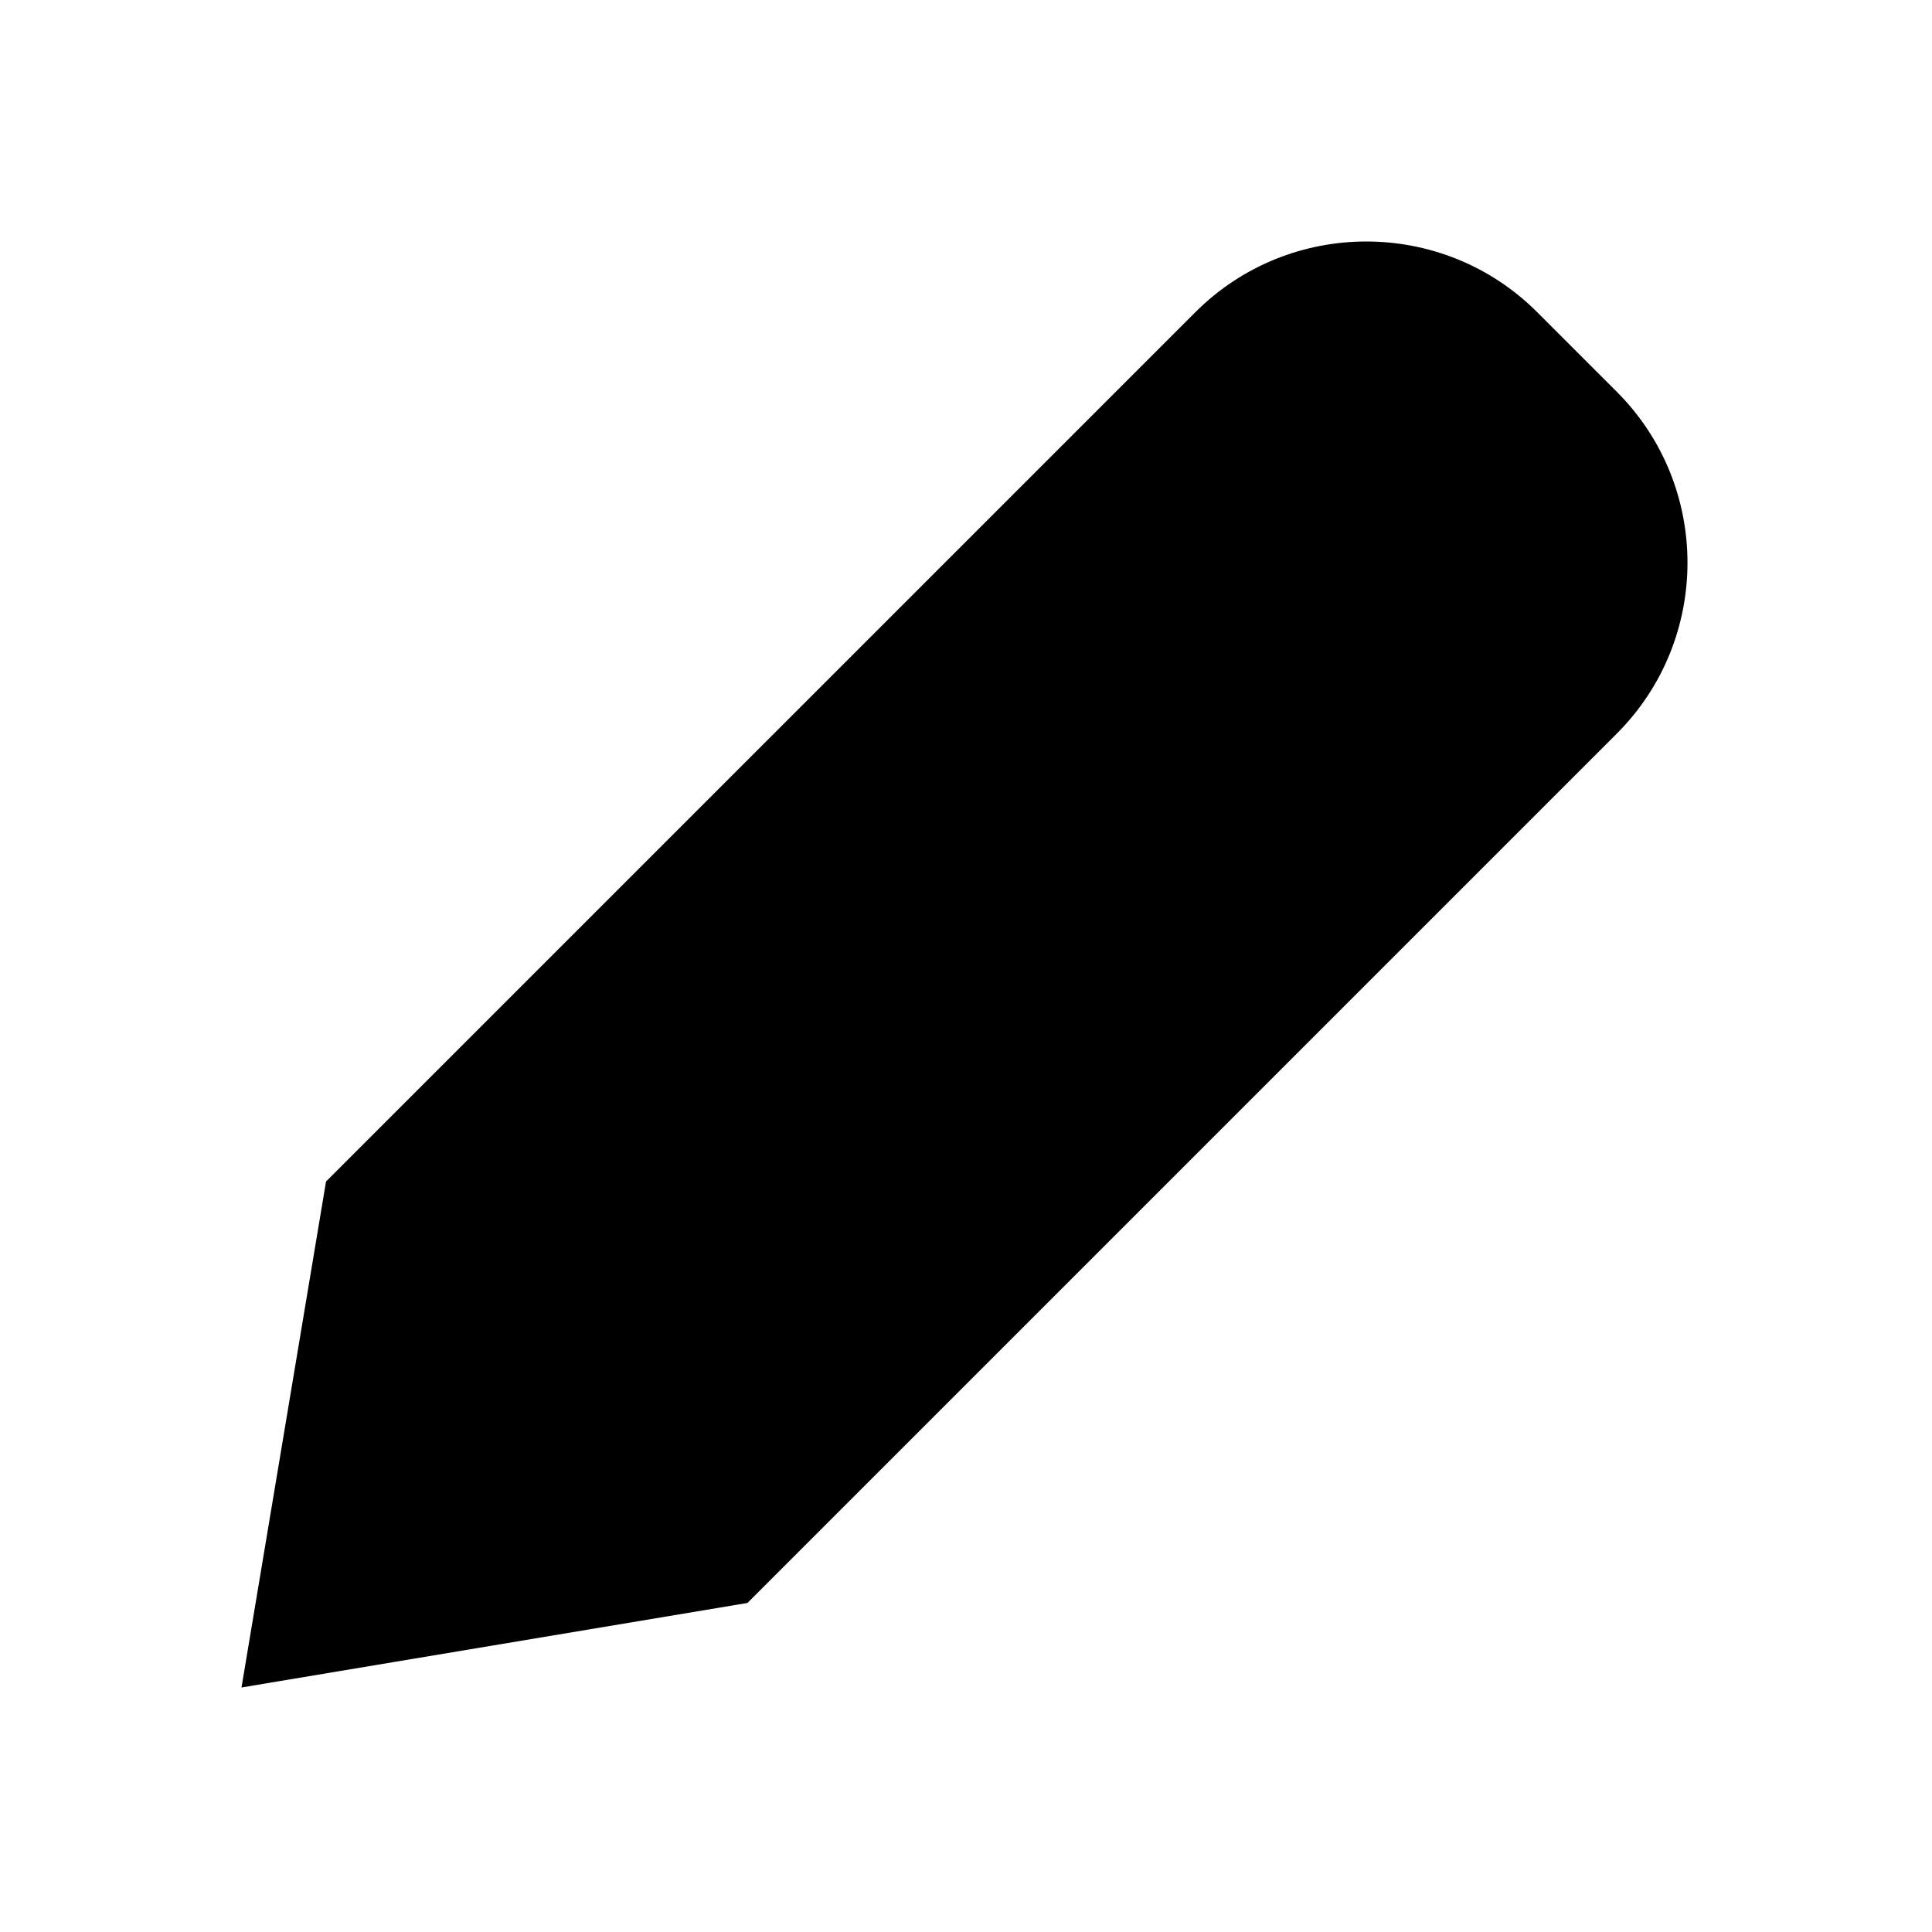
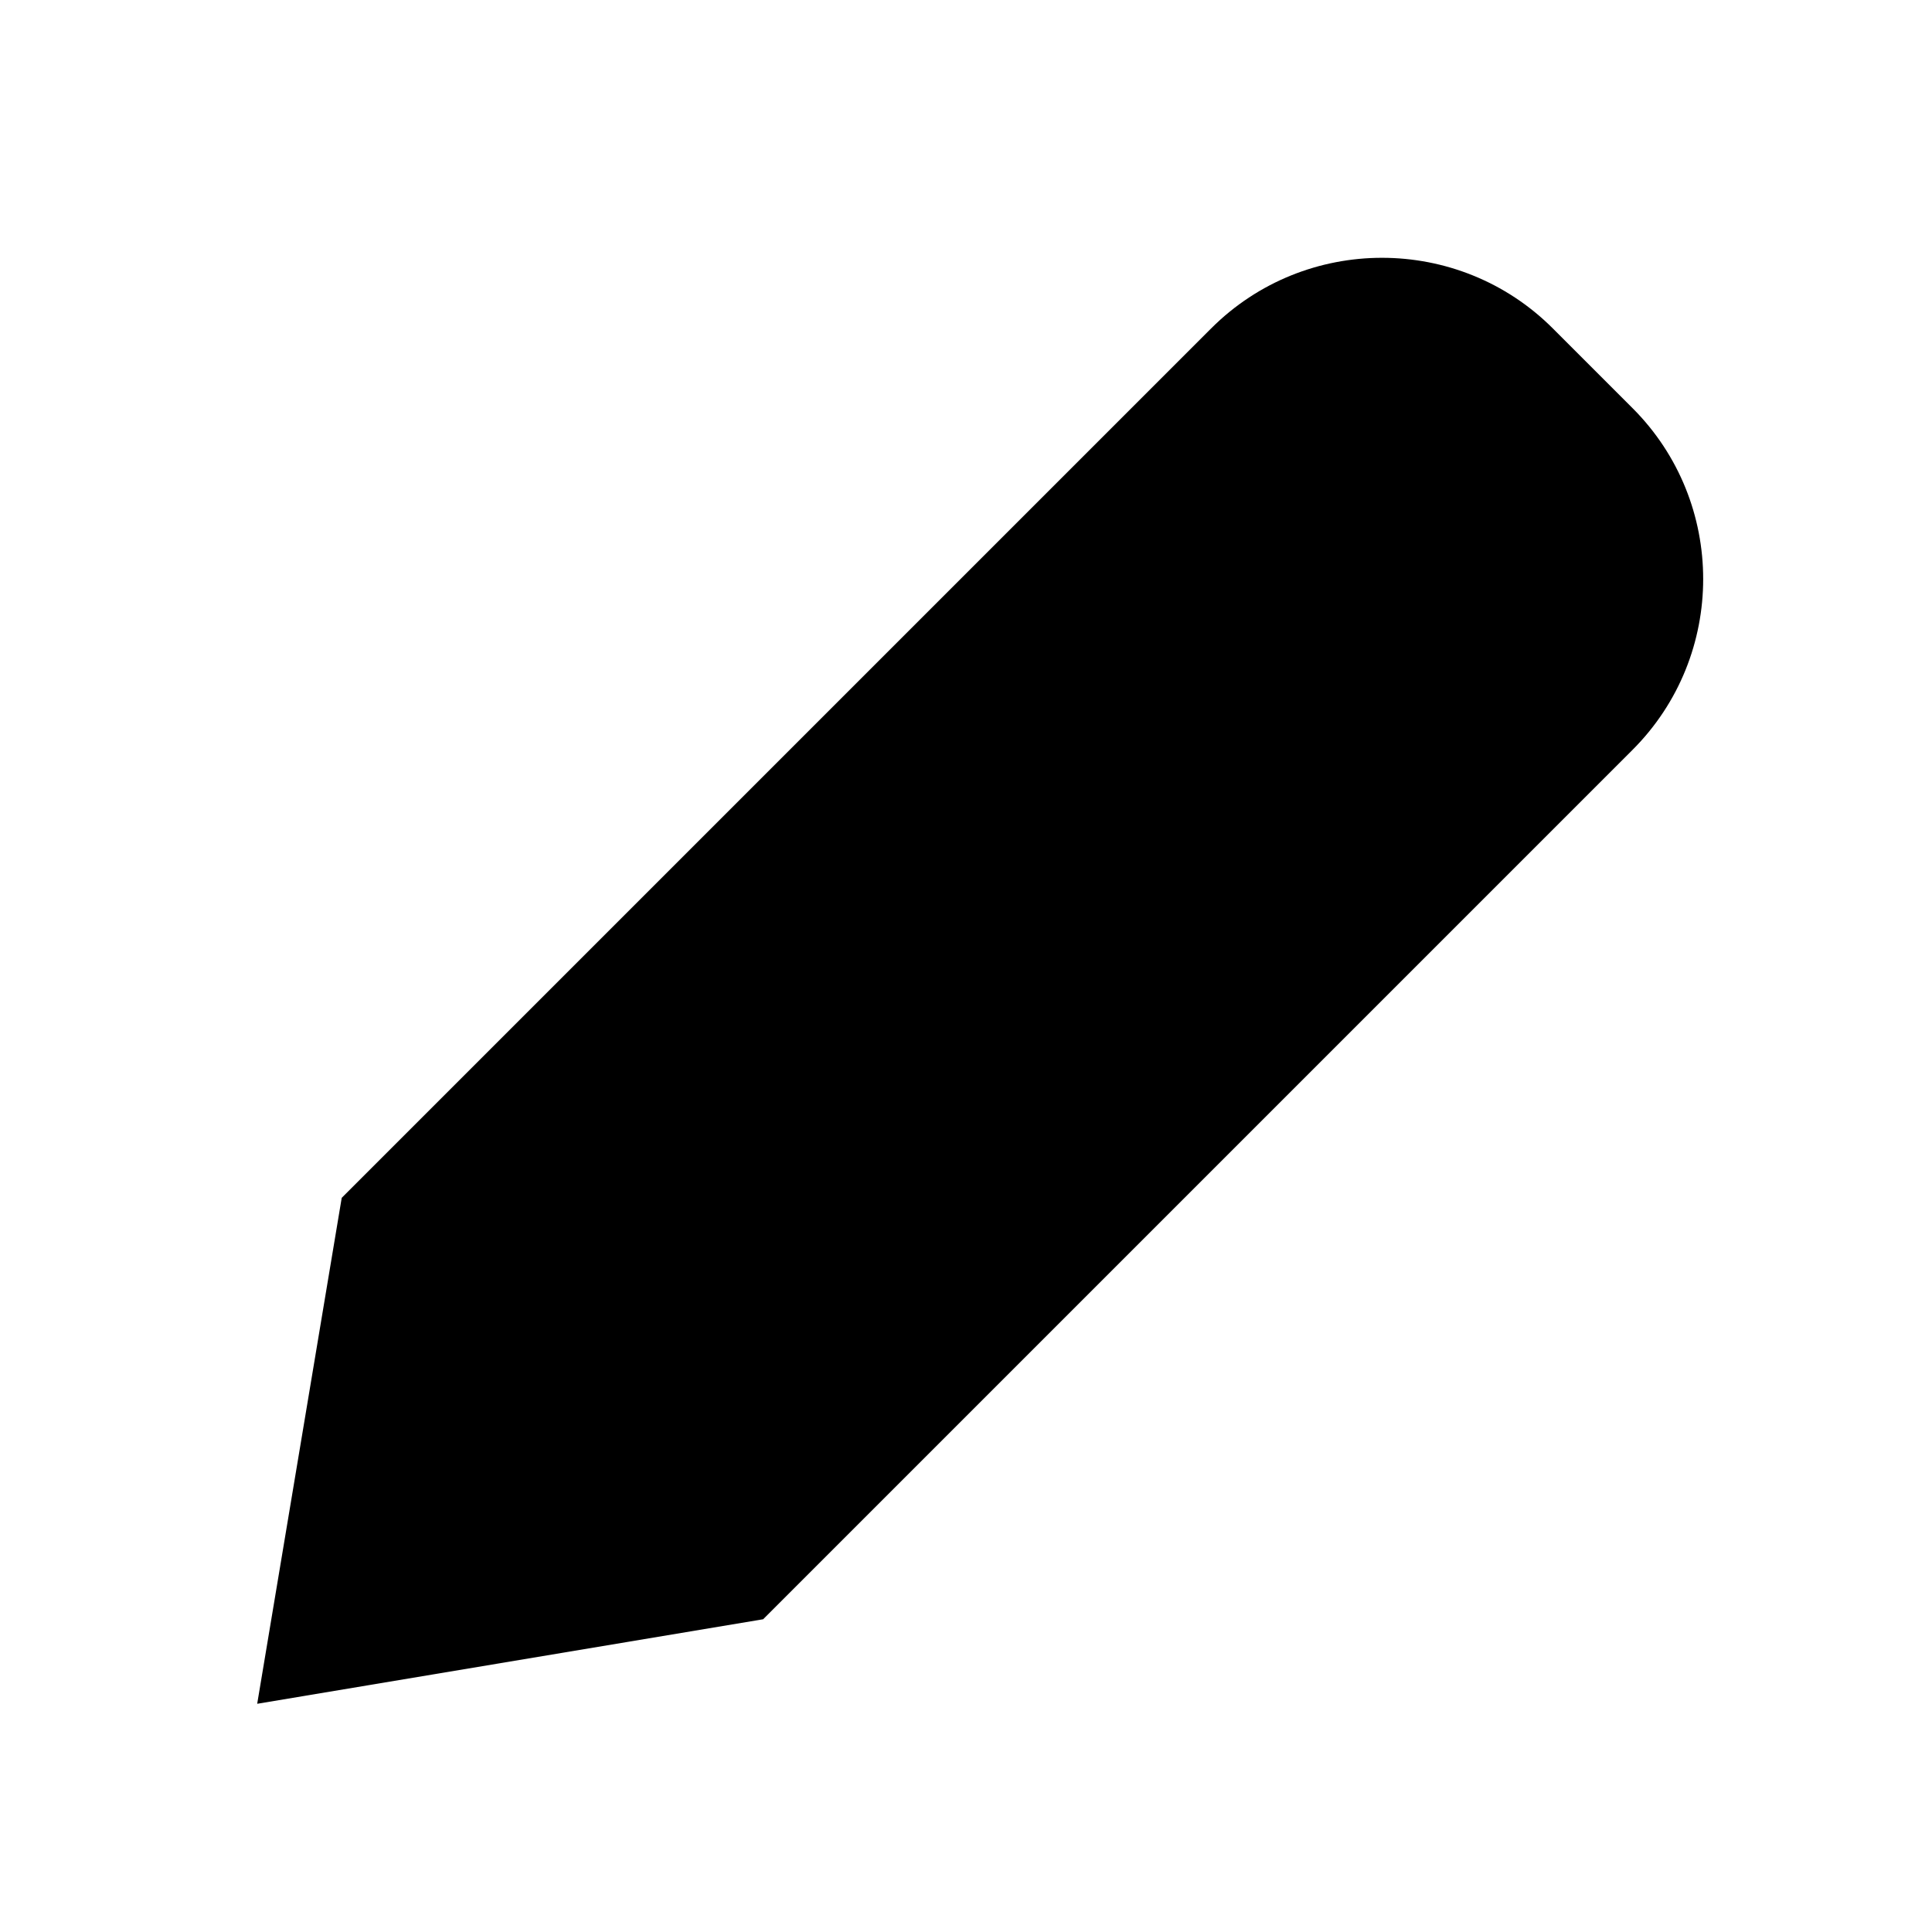
<svg xmlns="http://www.w3.org/2000/svg" viewBox="0 0 16 16">
-   <path d="M6.19 13.275L2 13.975L2.7 9.785L9.9 2.585C10.68 1.805 11.95 1.805 12.73 2.585L13.39 3.245C14.17 4.025 14.17 5.295 13.39 6.075L6.19 13.275Z" class="stroke-linejoin-round" />
-   <path d="M9 3.995L12 6.995" class="stroke-linejoin-round" />
+   <path d="M6.32 13.41L2.13 14.11L2.83 9.92L10.03 2.72C10.81 1.94 12.08 1.94 12.86 2.72L13.52 3.38C14.3 4.16 14.3 5.43 13.52 6.21L6.32 13.41Z" class="stroke-linejoin-round" />
+   <path d="M9.14 4.13L12.14 7.13" class="stroke-linejoin-round" />
</svg>
